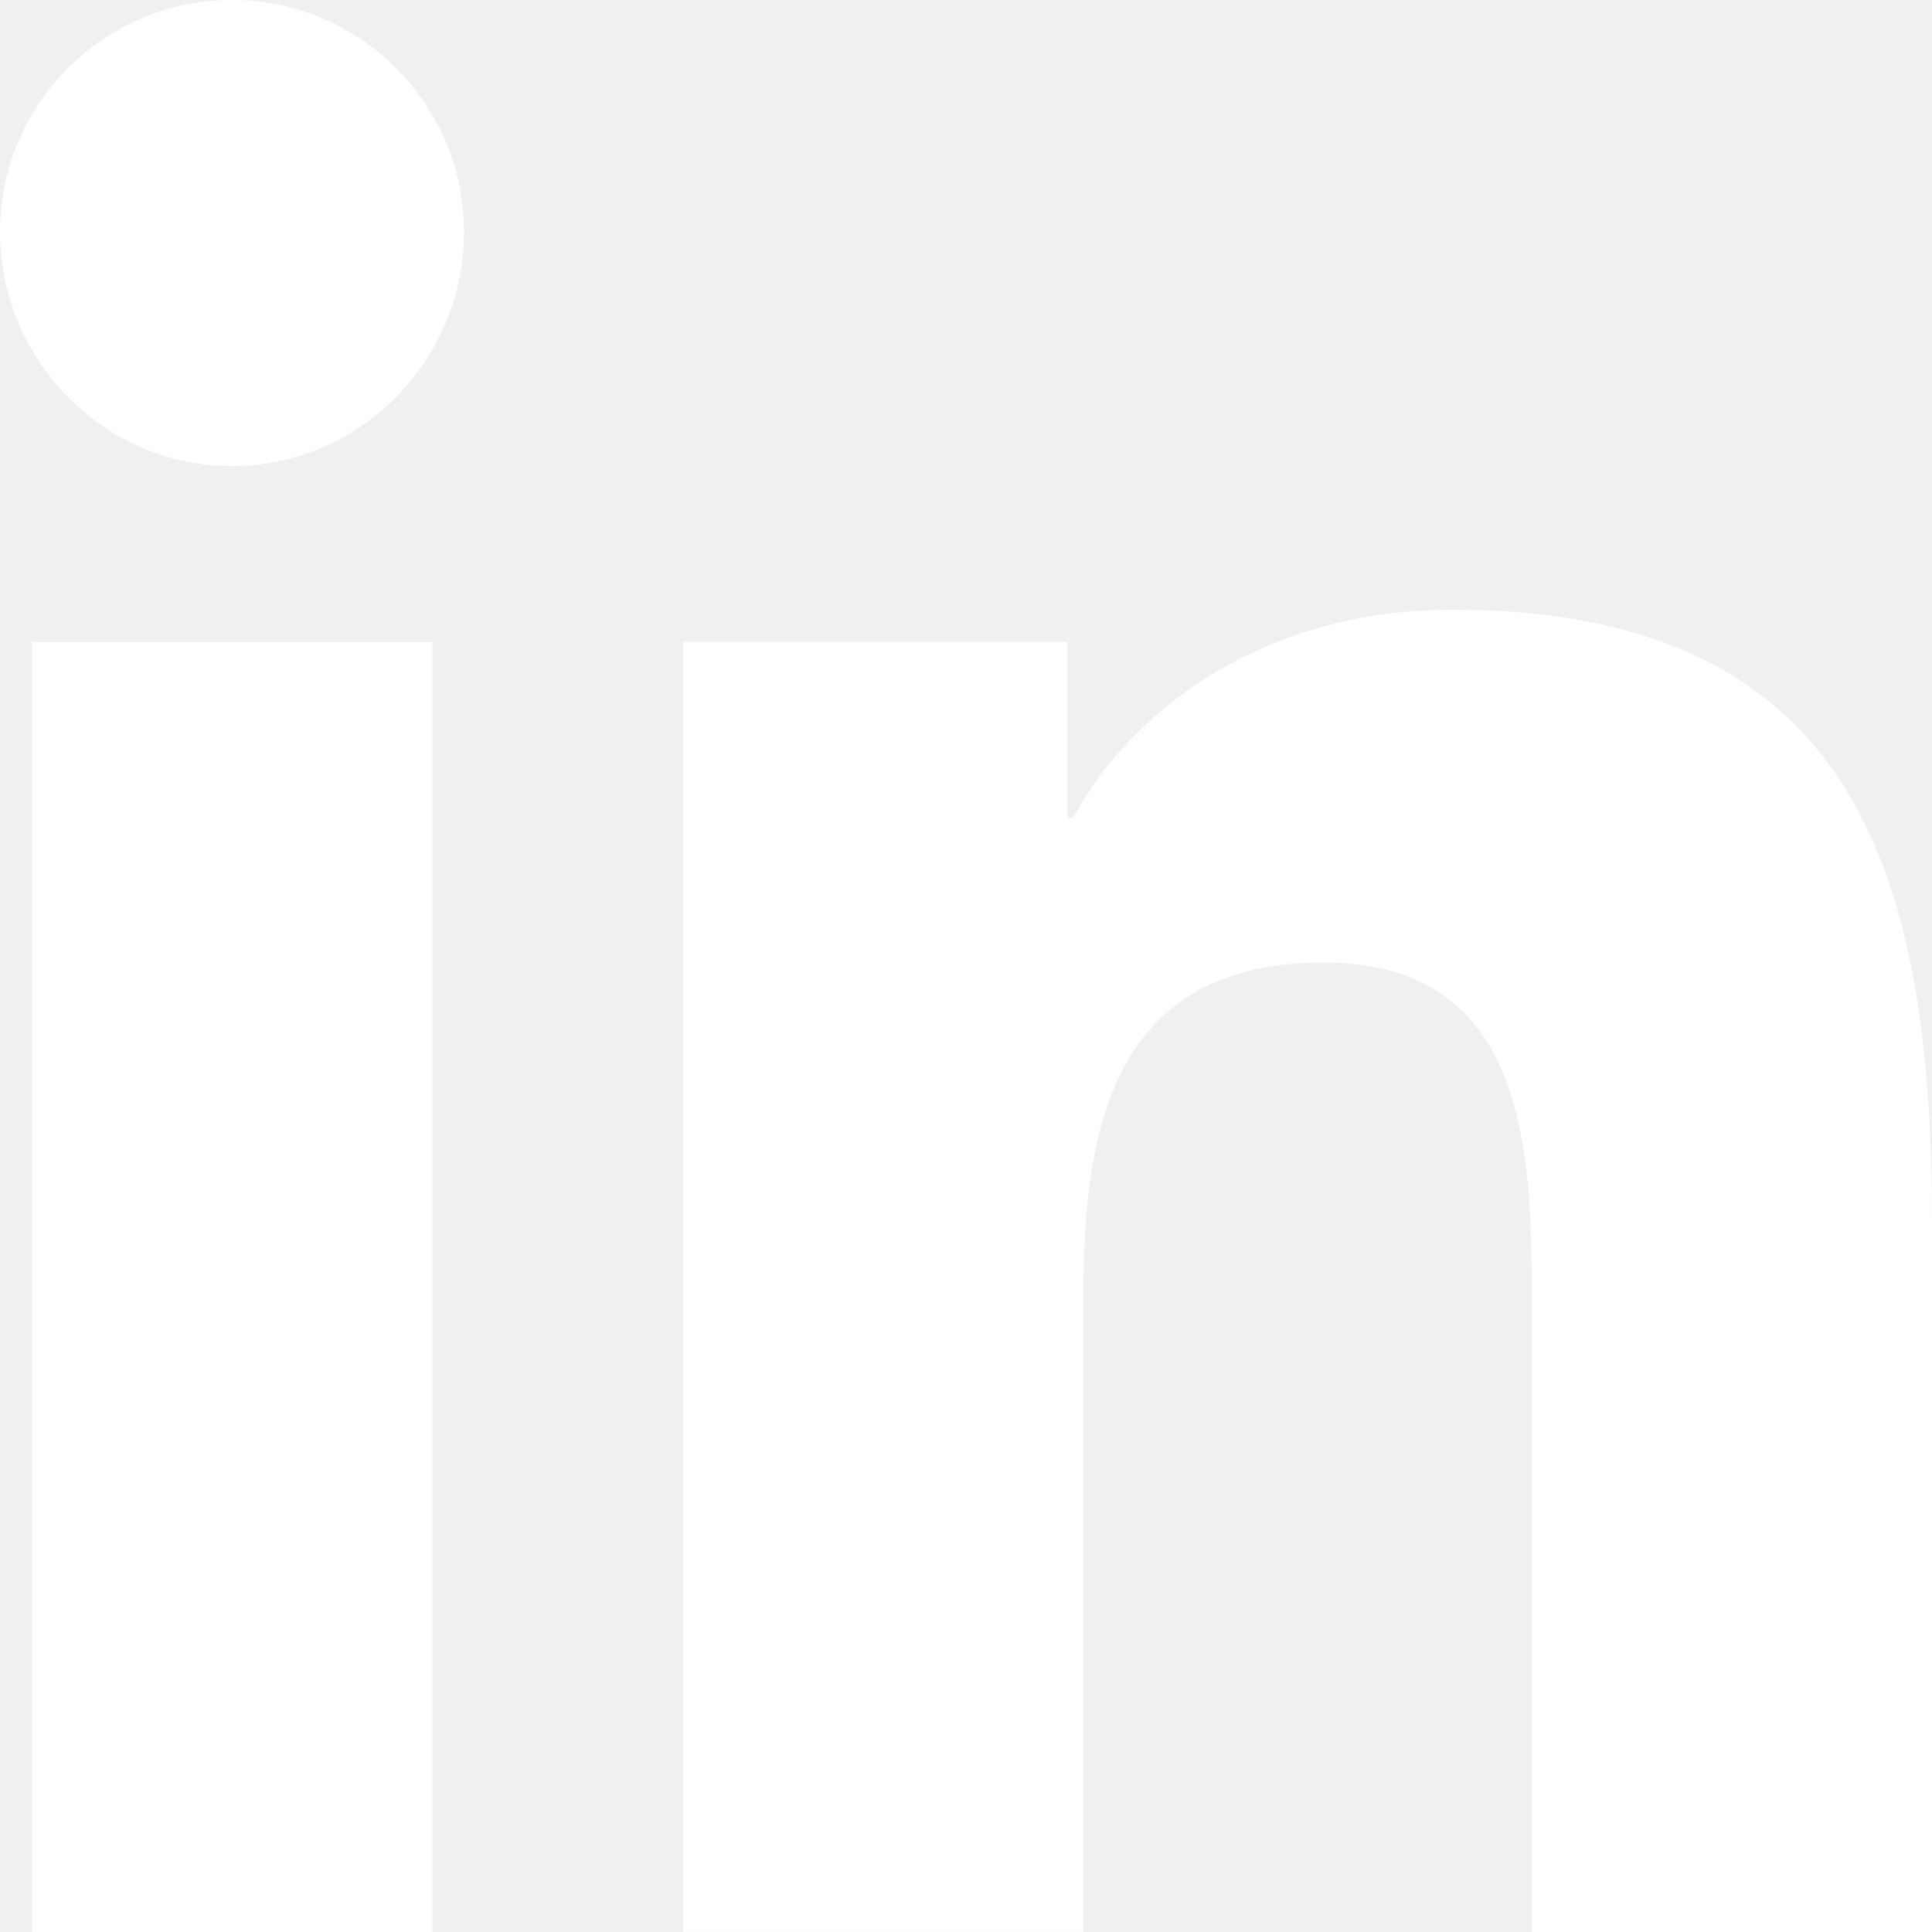
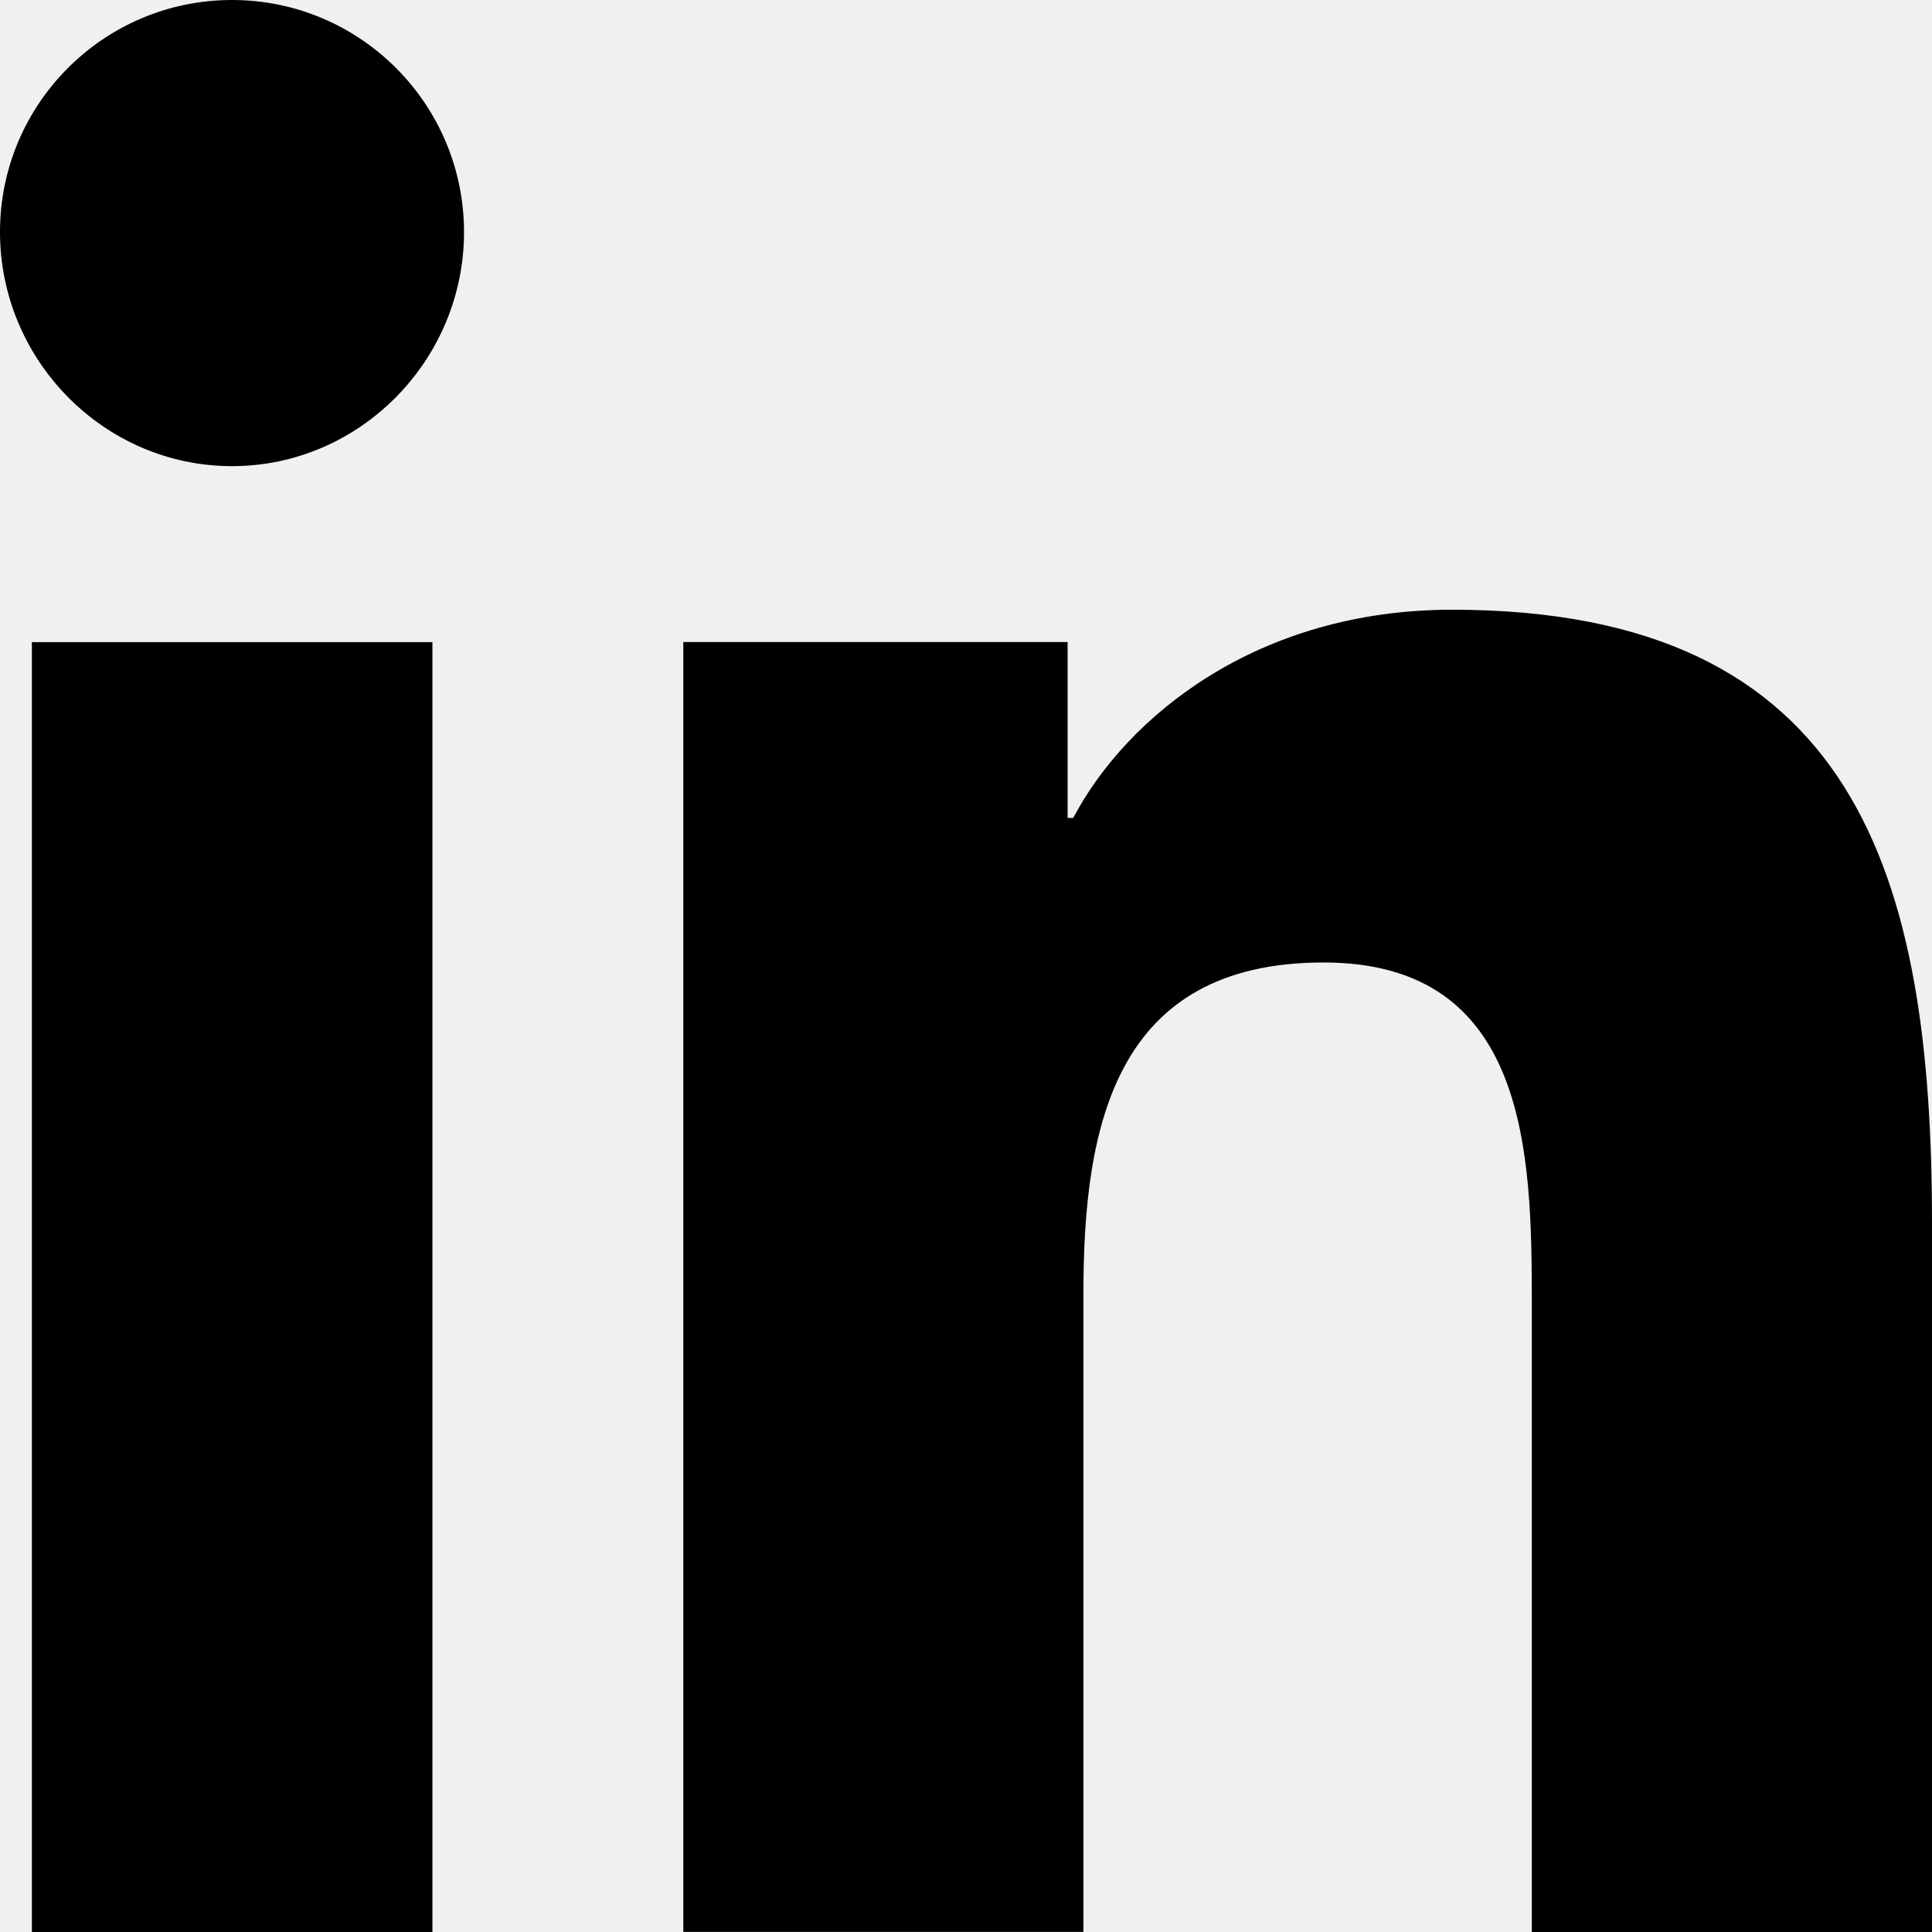
<svg xmlns="http://www.w3.org/2000/svg" width="22" height="22" viewBox="0 0 22 22" fill="none">
-   <path d="M21.994 22V21.999H22V13.931C22 9.983 21.15 6.943 16.536 6.943C14.317 6.943 12.829 8.16 12.221 9.314H12.157V7.311H7.781V21.999H12.337V14.726C12.337 12.811 12.7 10.96 15.072 10.96C17.408 10.96 17.443 13.145 17.443 14.849V22H21.994Z" fill="white" />
-   <path d="M0.363 7.312H4.924V22H0.363V7.312Z" fill="white" />
-   <path d="M2.642 0C1.183 0 0 1.183 0 2.642C0 4.1 1.183 5.308 2.642 5.308C4.1 5.308 5.284 4.1 5.284 2.642C5.283 1.183 4.099 0 2.642 0V0Z" fill="white" />
+   <path d="M21.994 22V21.999H22V13.931C22 9.983 21.15 6.943 16.536 6.943C14.317 6.943 12.829 8.16 12.221 9.314H12.157V7.311H7.781V21.999H12.337V14.726C12.337 12.811 12.7 10.96 15.072 10.96C17.408 10.96 17.443 13.145 17.443 14.849V22H21.994Z" fill="currentColor" />
+   <path d="M0.363 7.312H4.924V22H0.363V7.312Z" fill="currentColor" />
+   <path d="M2.642 0C1.183 0 0 1.183 0 2.642C0 4.1 1.183 5.308 2.642 5.308C4.1 5.308 5.284 4.1 5.284 2.642C5.283 1.183 4.099 0 2.642 0V0Z" fill="currentColor" />
</svg>
